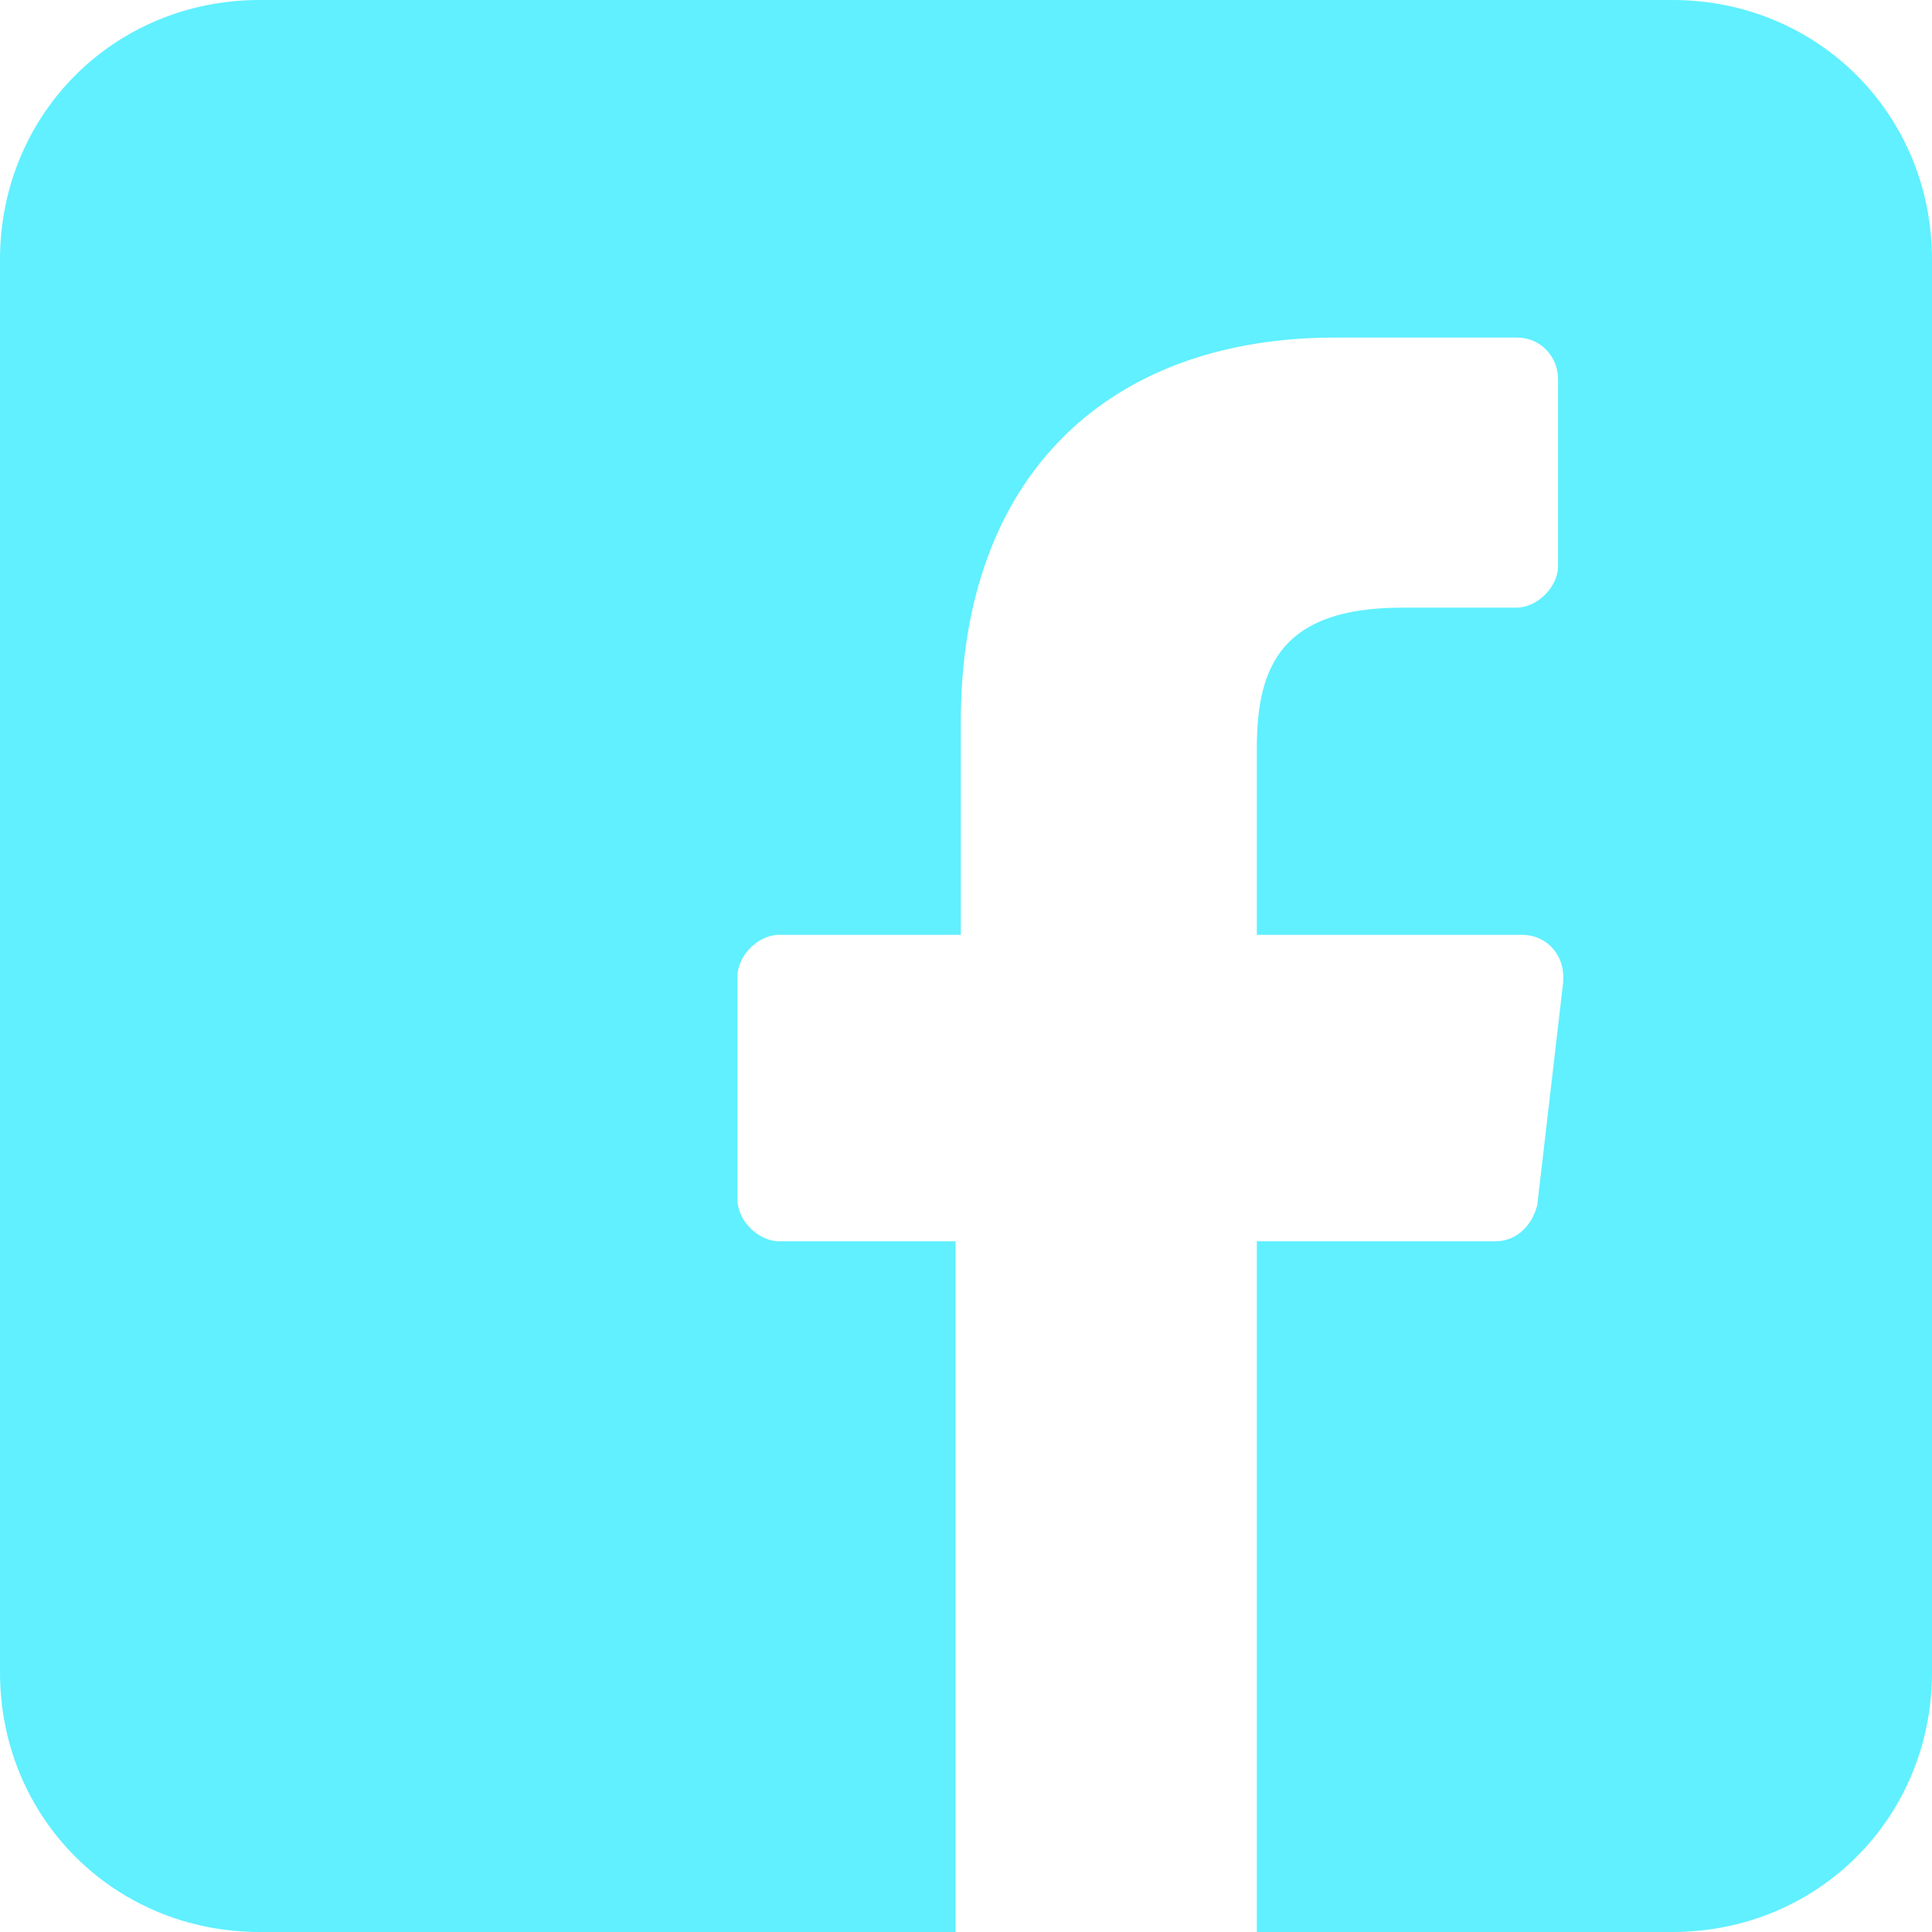
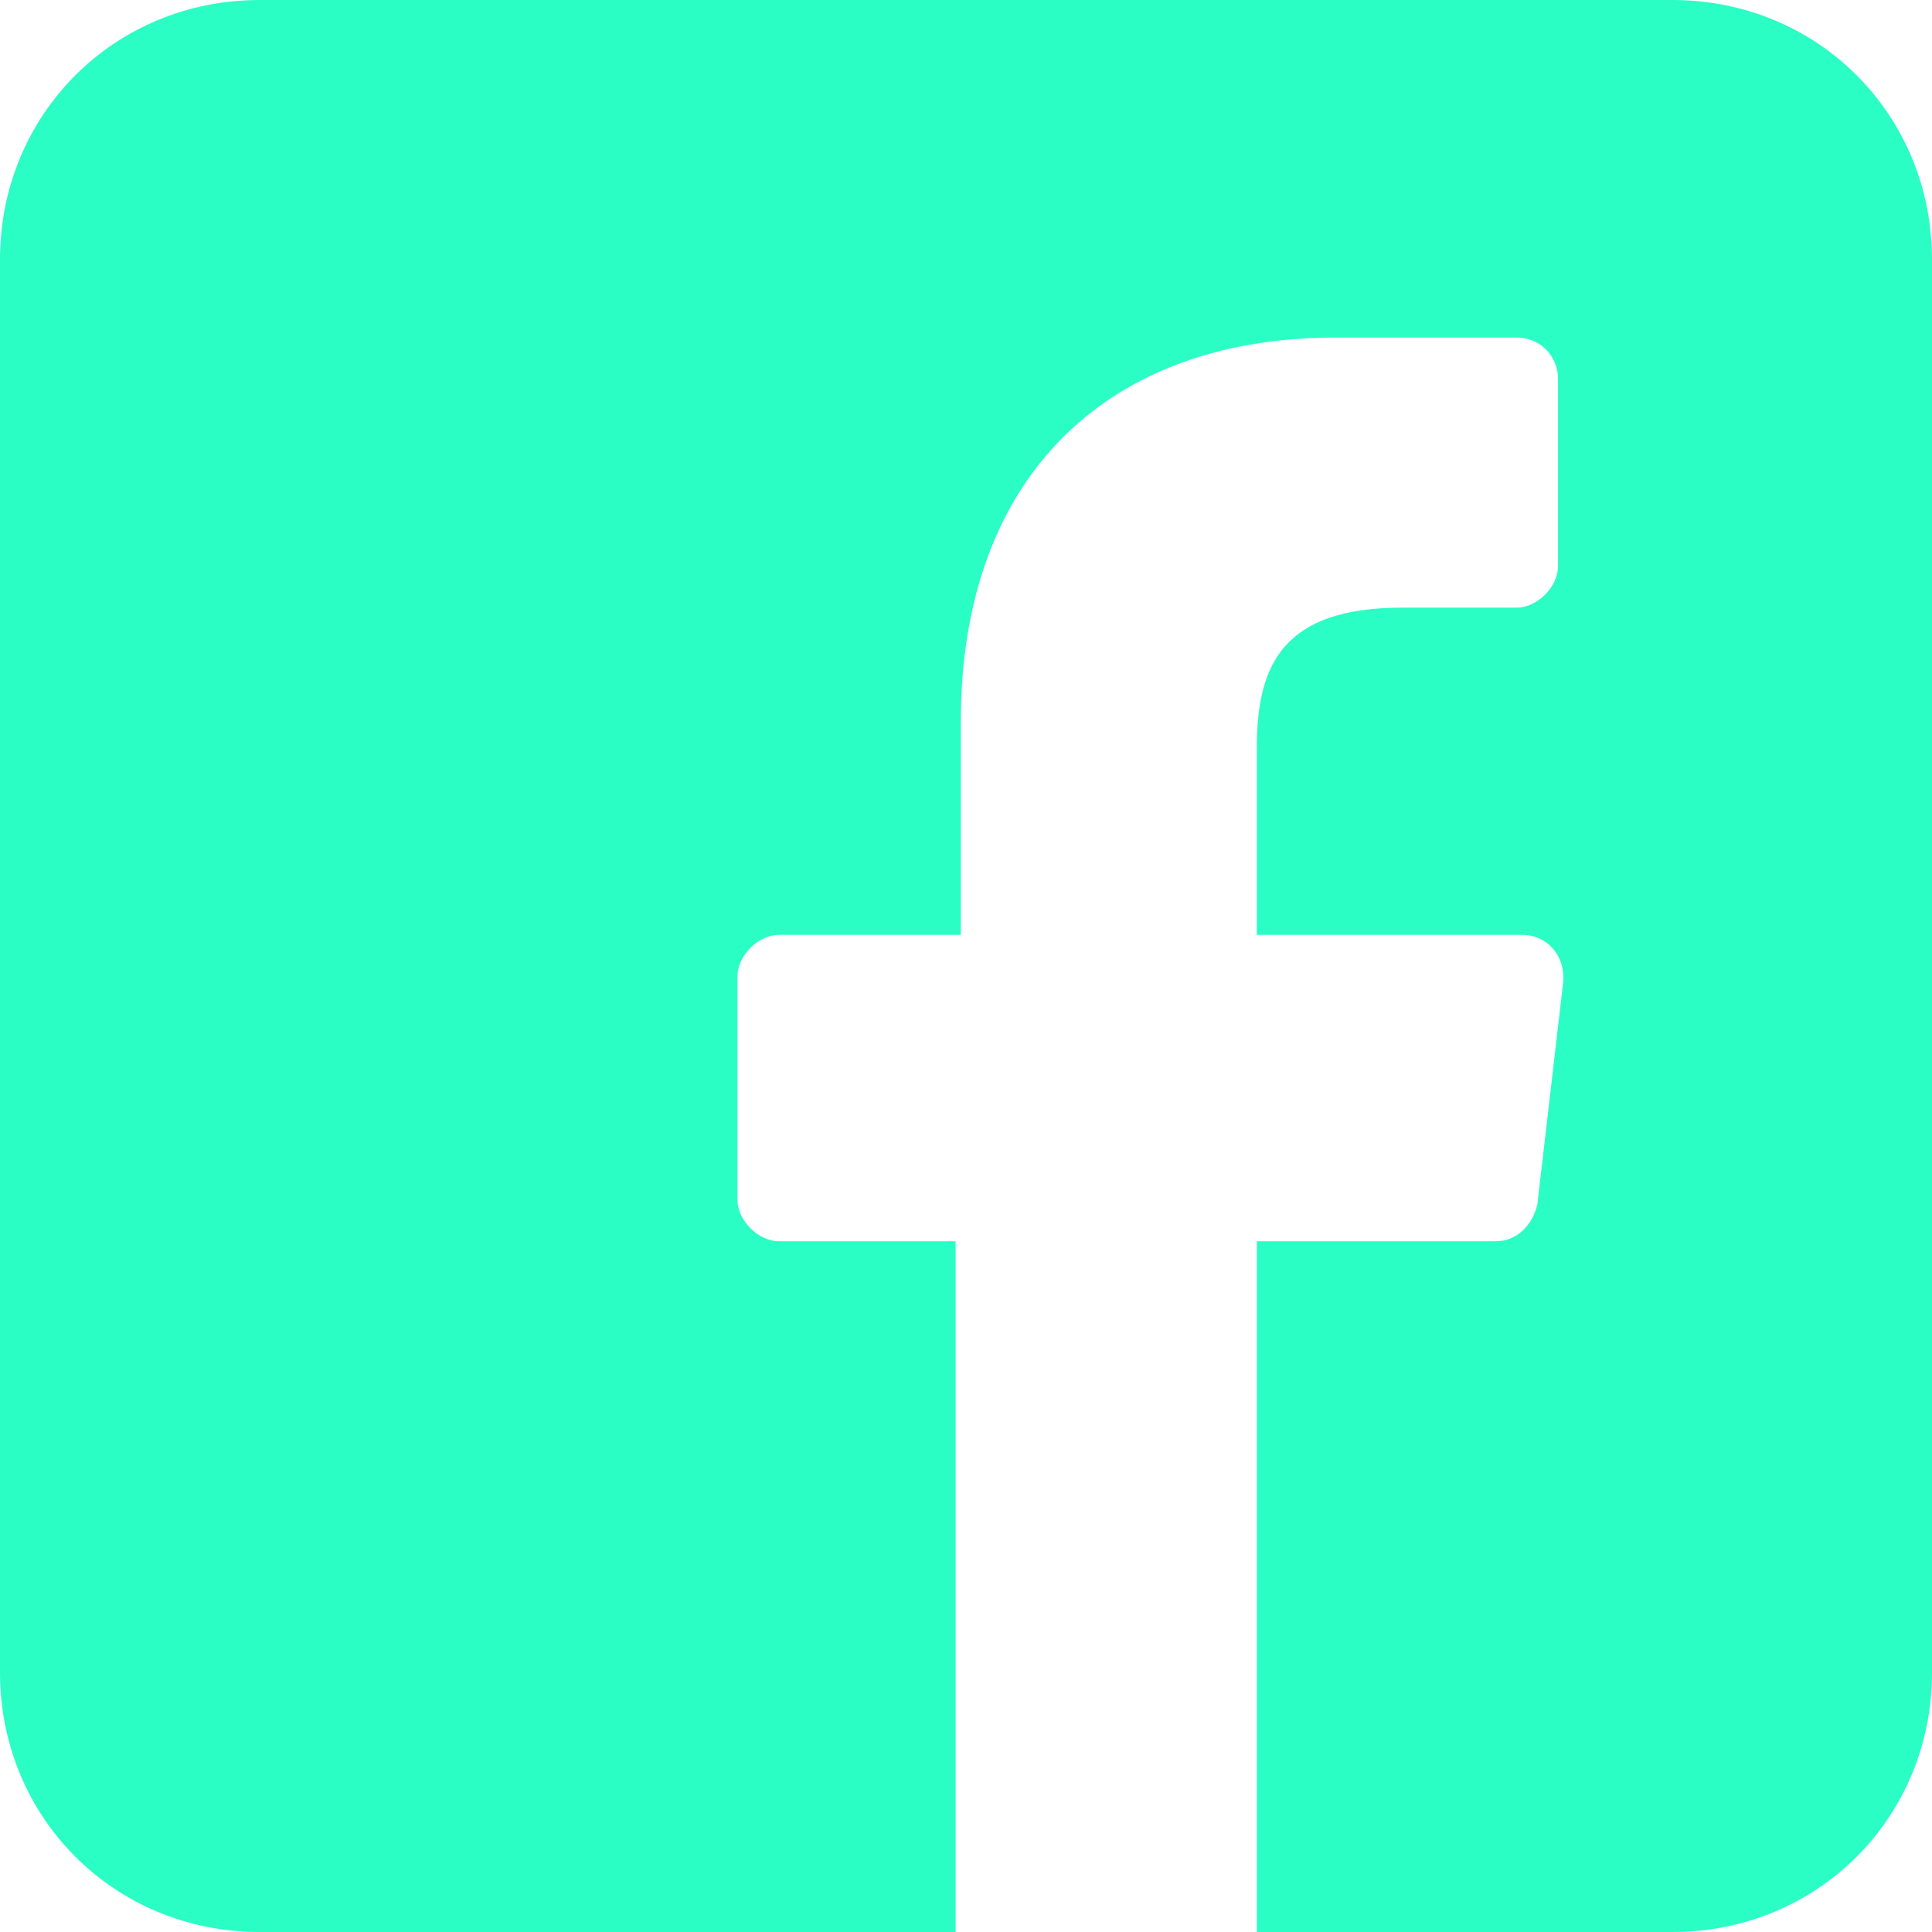
<svg xmlns="http://www.w3.org/2000/svg" version="1.1" id="Layer_1" x="0px" y="0px" viewBox="0 0 37.2 37.2" style="enable-background:new 0 0 37.2 37.2;" xml:space="preserve">
  <style type="text/css">
- 	.st0{fill:#60F0FF;}
+ 	.st0{fill:#2AFEC5;}
</style>
  <path class="st0" d="M32.2,0H5C2.2,0,0,2.2,0,5v27.2c0,2.8,2.2,5,5,5h13.4V23.9H15c-0.4,0-0.8-0.4-0.8-0.8v-4.3  c0-0.4,0.4-0.8,0.8-0.8h3.5v-4.1c0-4.8,2.9-7.4,7.2-7.4h3.5c0.5,0,0.8,0.4,0.8,0.8v3.6c0,0.4-0.4,0.8-0.8,0.8H27  c-2.3,0-2.8,1.1-2.8,2.7V18h5.1c0.5,0,0.8,0.4,0.8,0.8v0.1l-0.5,4.3c-0.1,0.4-0.4,0.7-0.8,0.7h-4.6v13.3h8c2.8,0,5-2.2,5-5V5  C37.2,2.2,35,0,32.2,0L32.2,0z" />
</svg>
